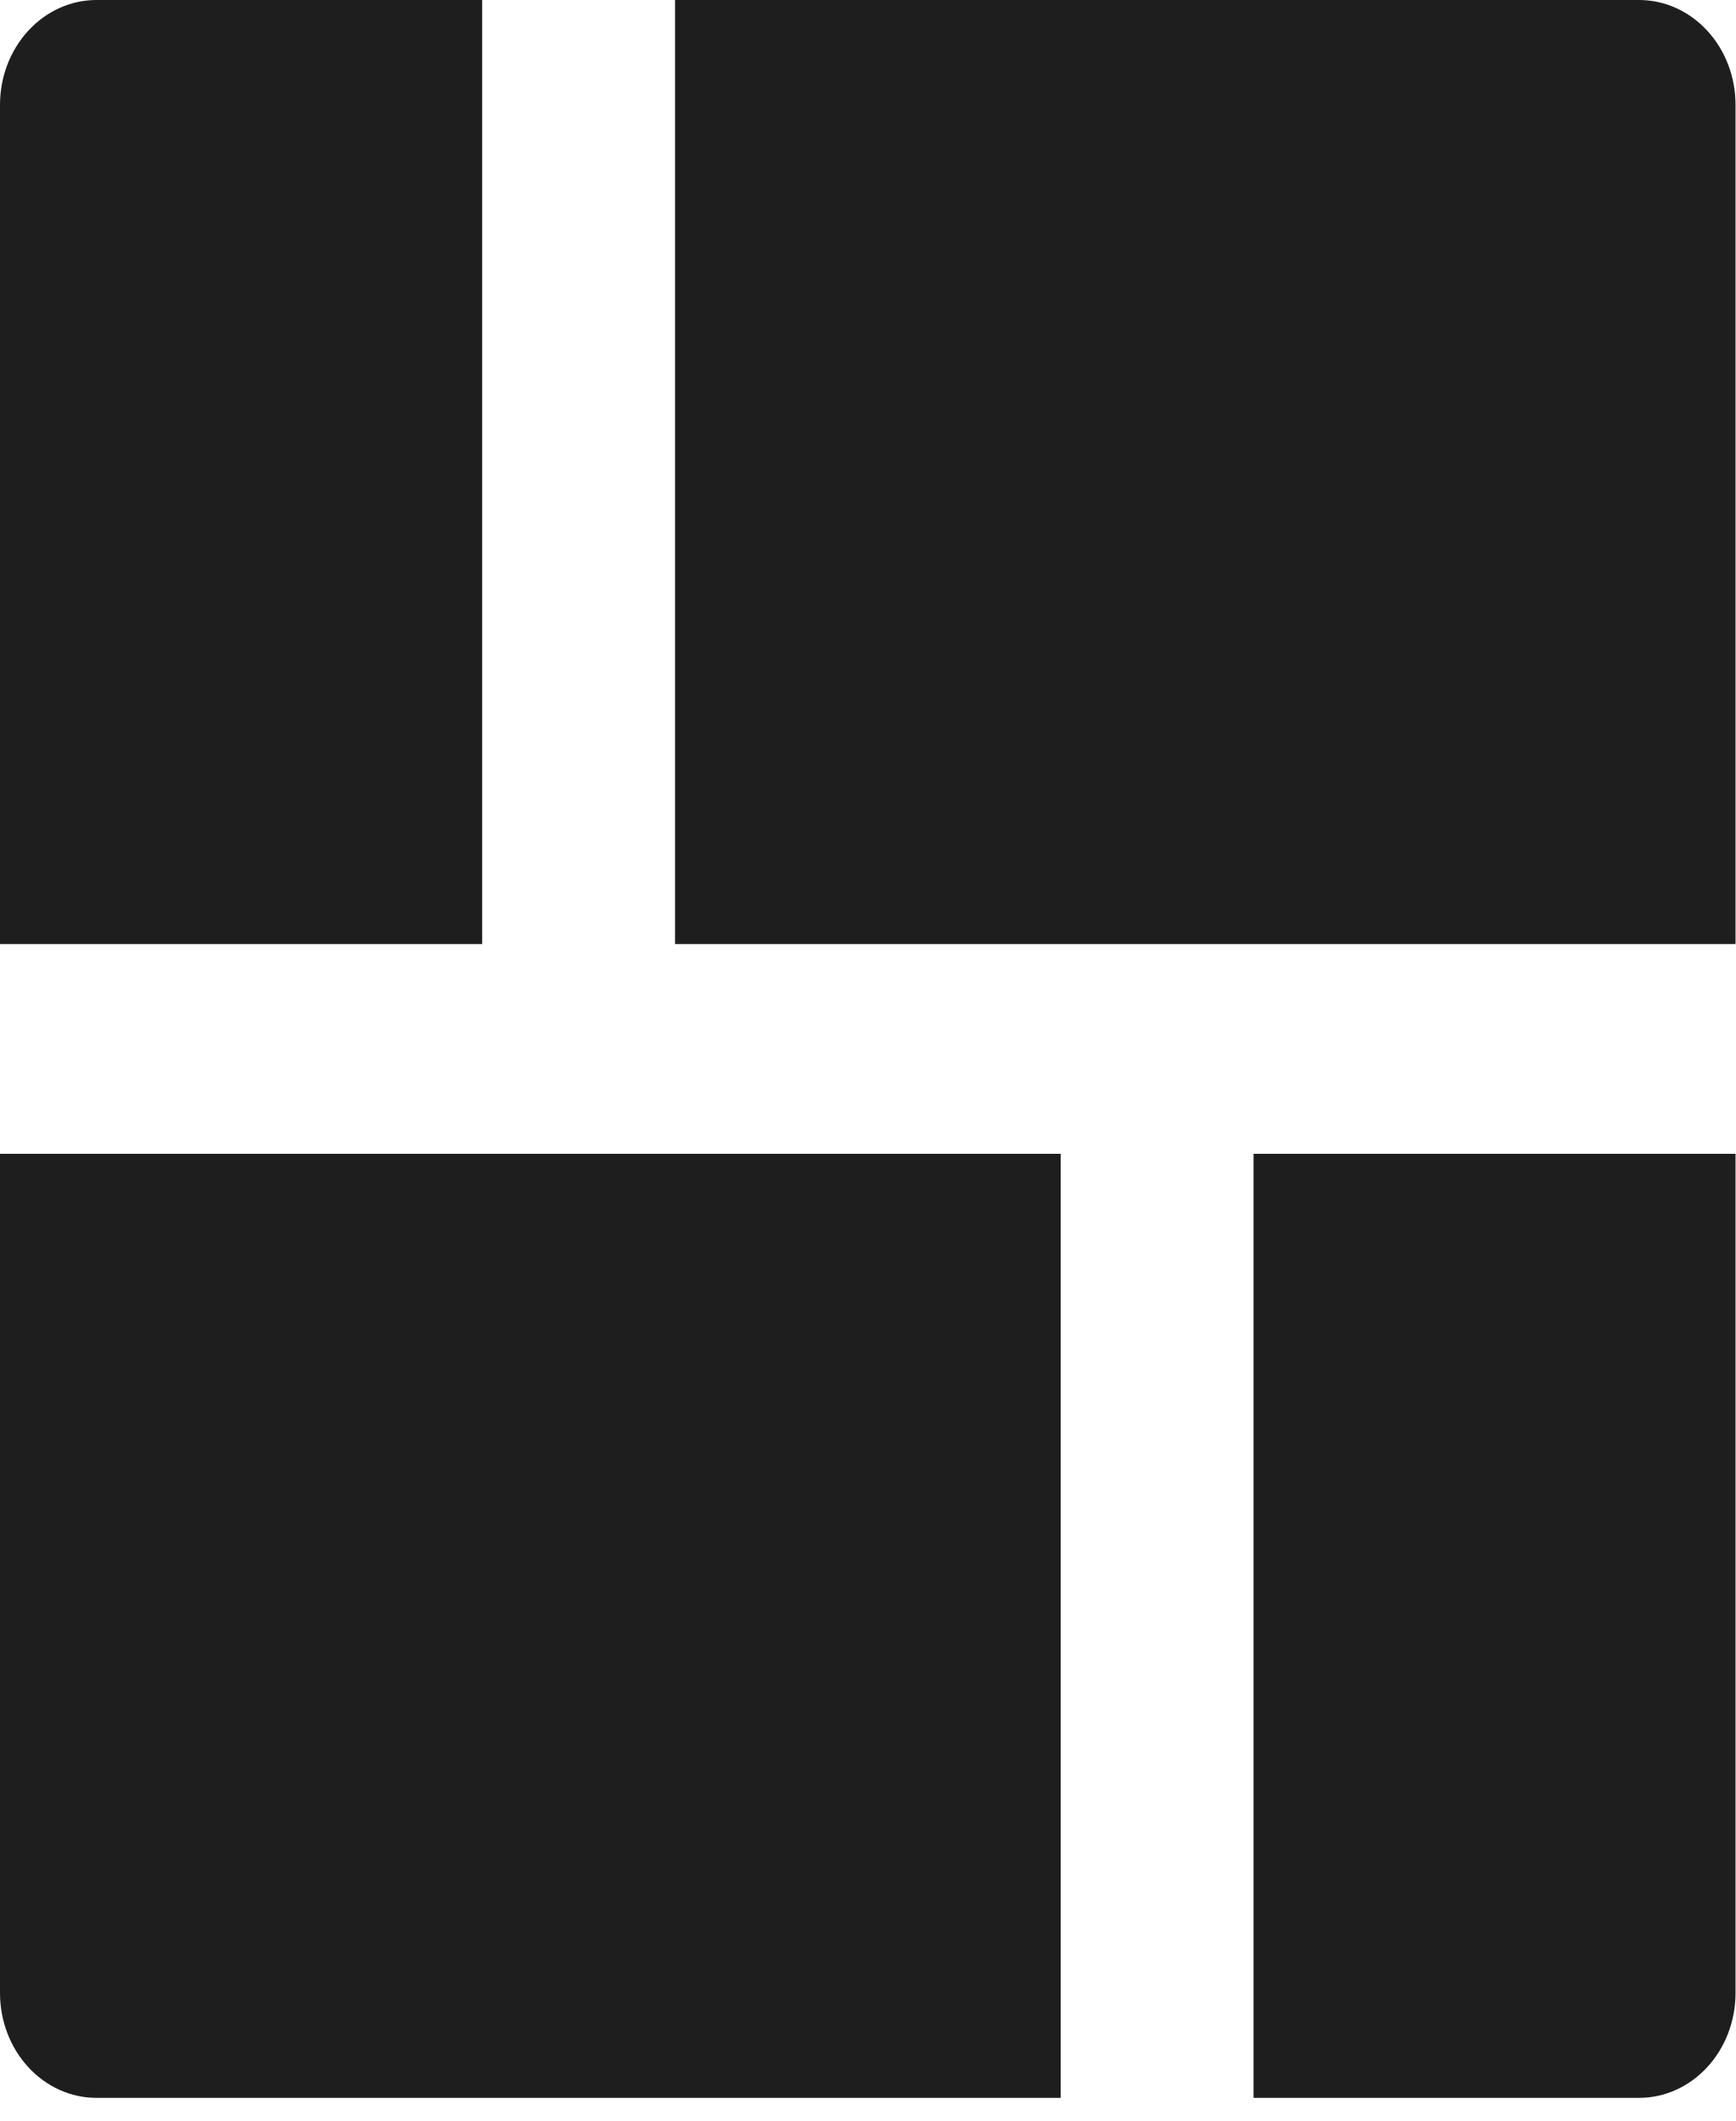
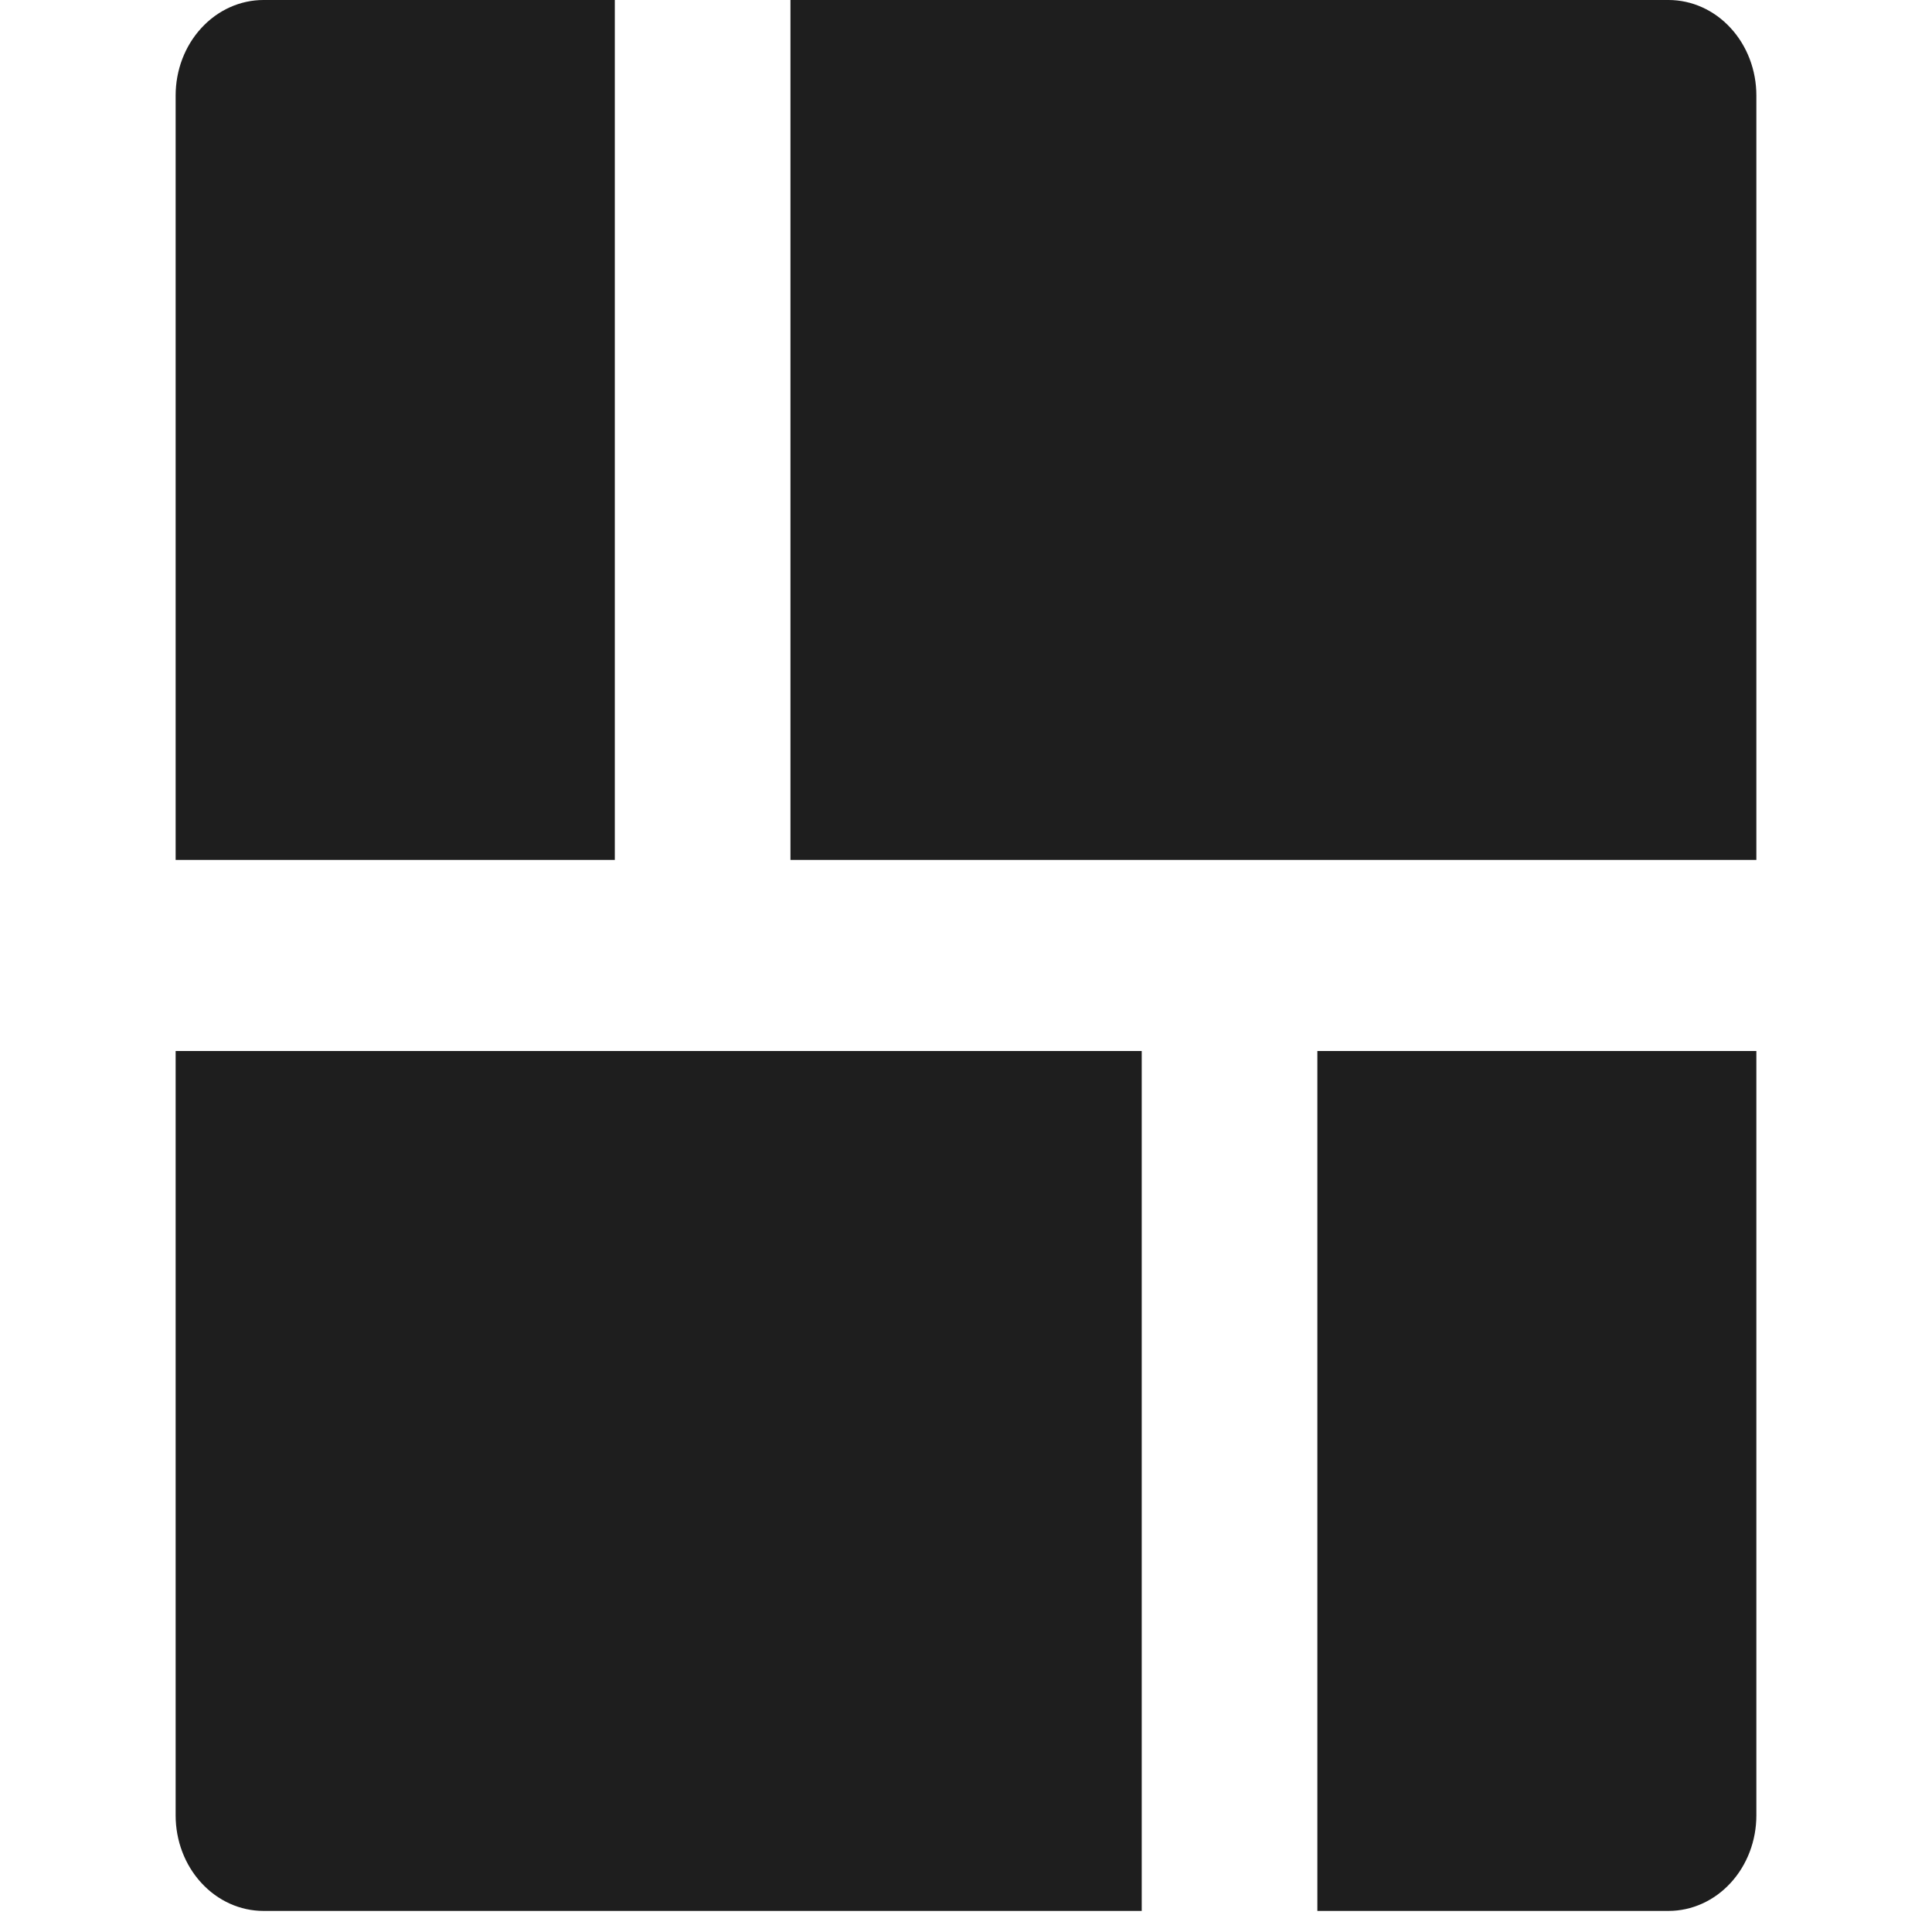
- <svg xmlns="http://www.w3.org/2000/svg" width="18" height="22" viewBox="0 0 18 22" fill="none">
+ <svg xmlns="http://www.w3.org/2000/svg" width="18" height="18" viewBox="0 0 18 22" fill="none">
  <path d="M11.001 21.76L1 21.76C0.735 21.76 0.48 21.645 0.293 21.441C0.105 21.237 -8.42109e-07 20.96 -8.30516e-07 20.672L-4.80825e-07 11.968L11.001 11.968L11.001 21.76ZM5.001 9.792L-3.93402e-07 9.792L-4.37114e-08 1.088C-3.21184e-08 0.799 0.105 0.523 0.293 0.319C0.48 0.115 0.735 -8.21083e-07 1 -8.0847e-07L5.001 -6.18194e-07L5.001 9.792ZM18 9.792L7.001 9.792L7.001 -5.2308e-07L17 -4.75571e-08C17.265 -3.49442e-08 17.52 0.115 17.707 0.319C17.895 0.523 18 0.799 18 1.088L18 9.792ZM18 20.672C18 20.96 17.895 21.237 17.707 21.441C17.52 21.645 17.265 21.76 17 21.76L13.001 21.76L13.001 11.968L18 11.968L18 20.672Z" fill="#1E1E1E" />
</svg>
